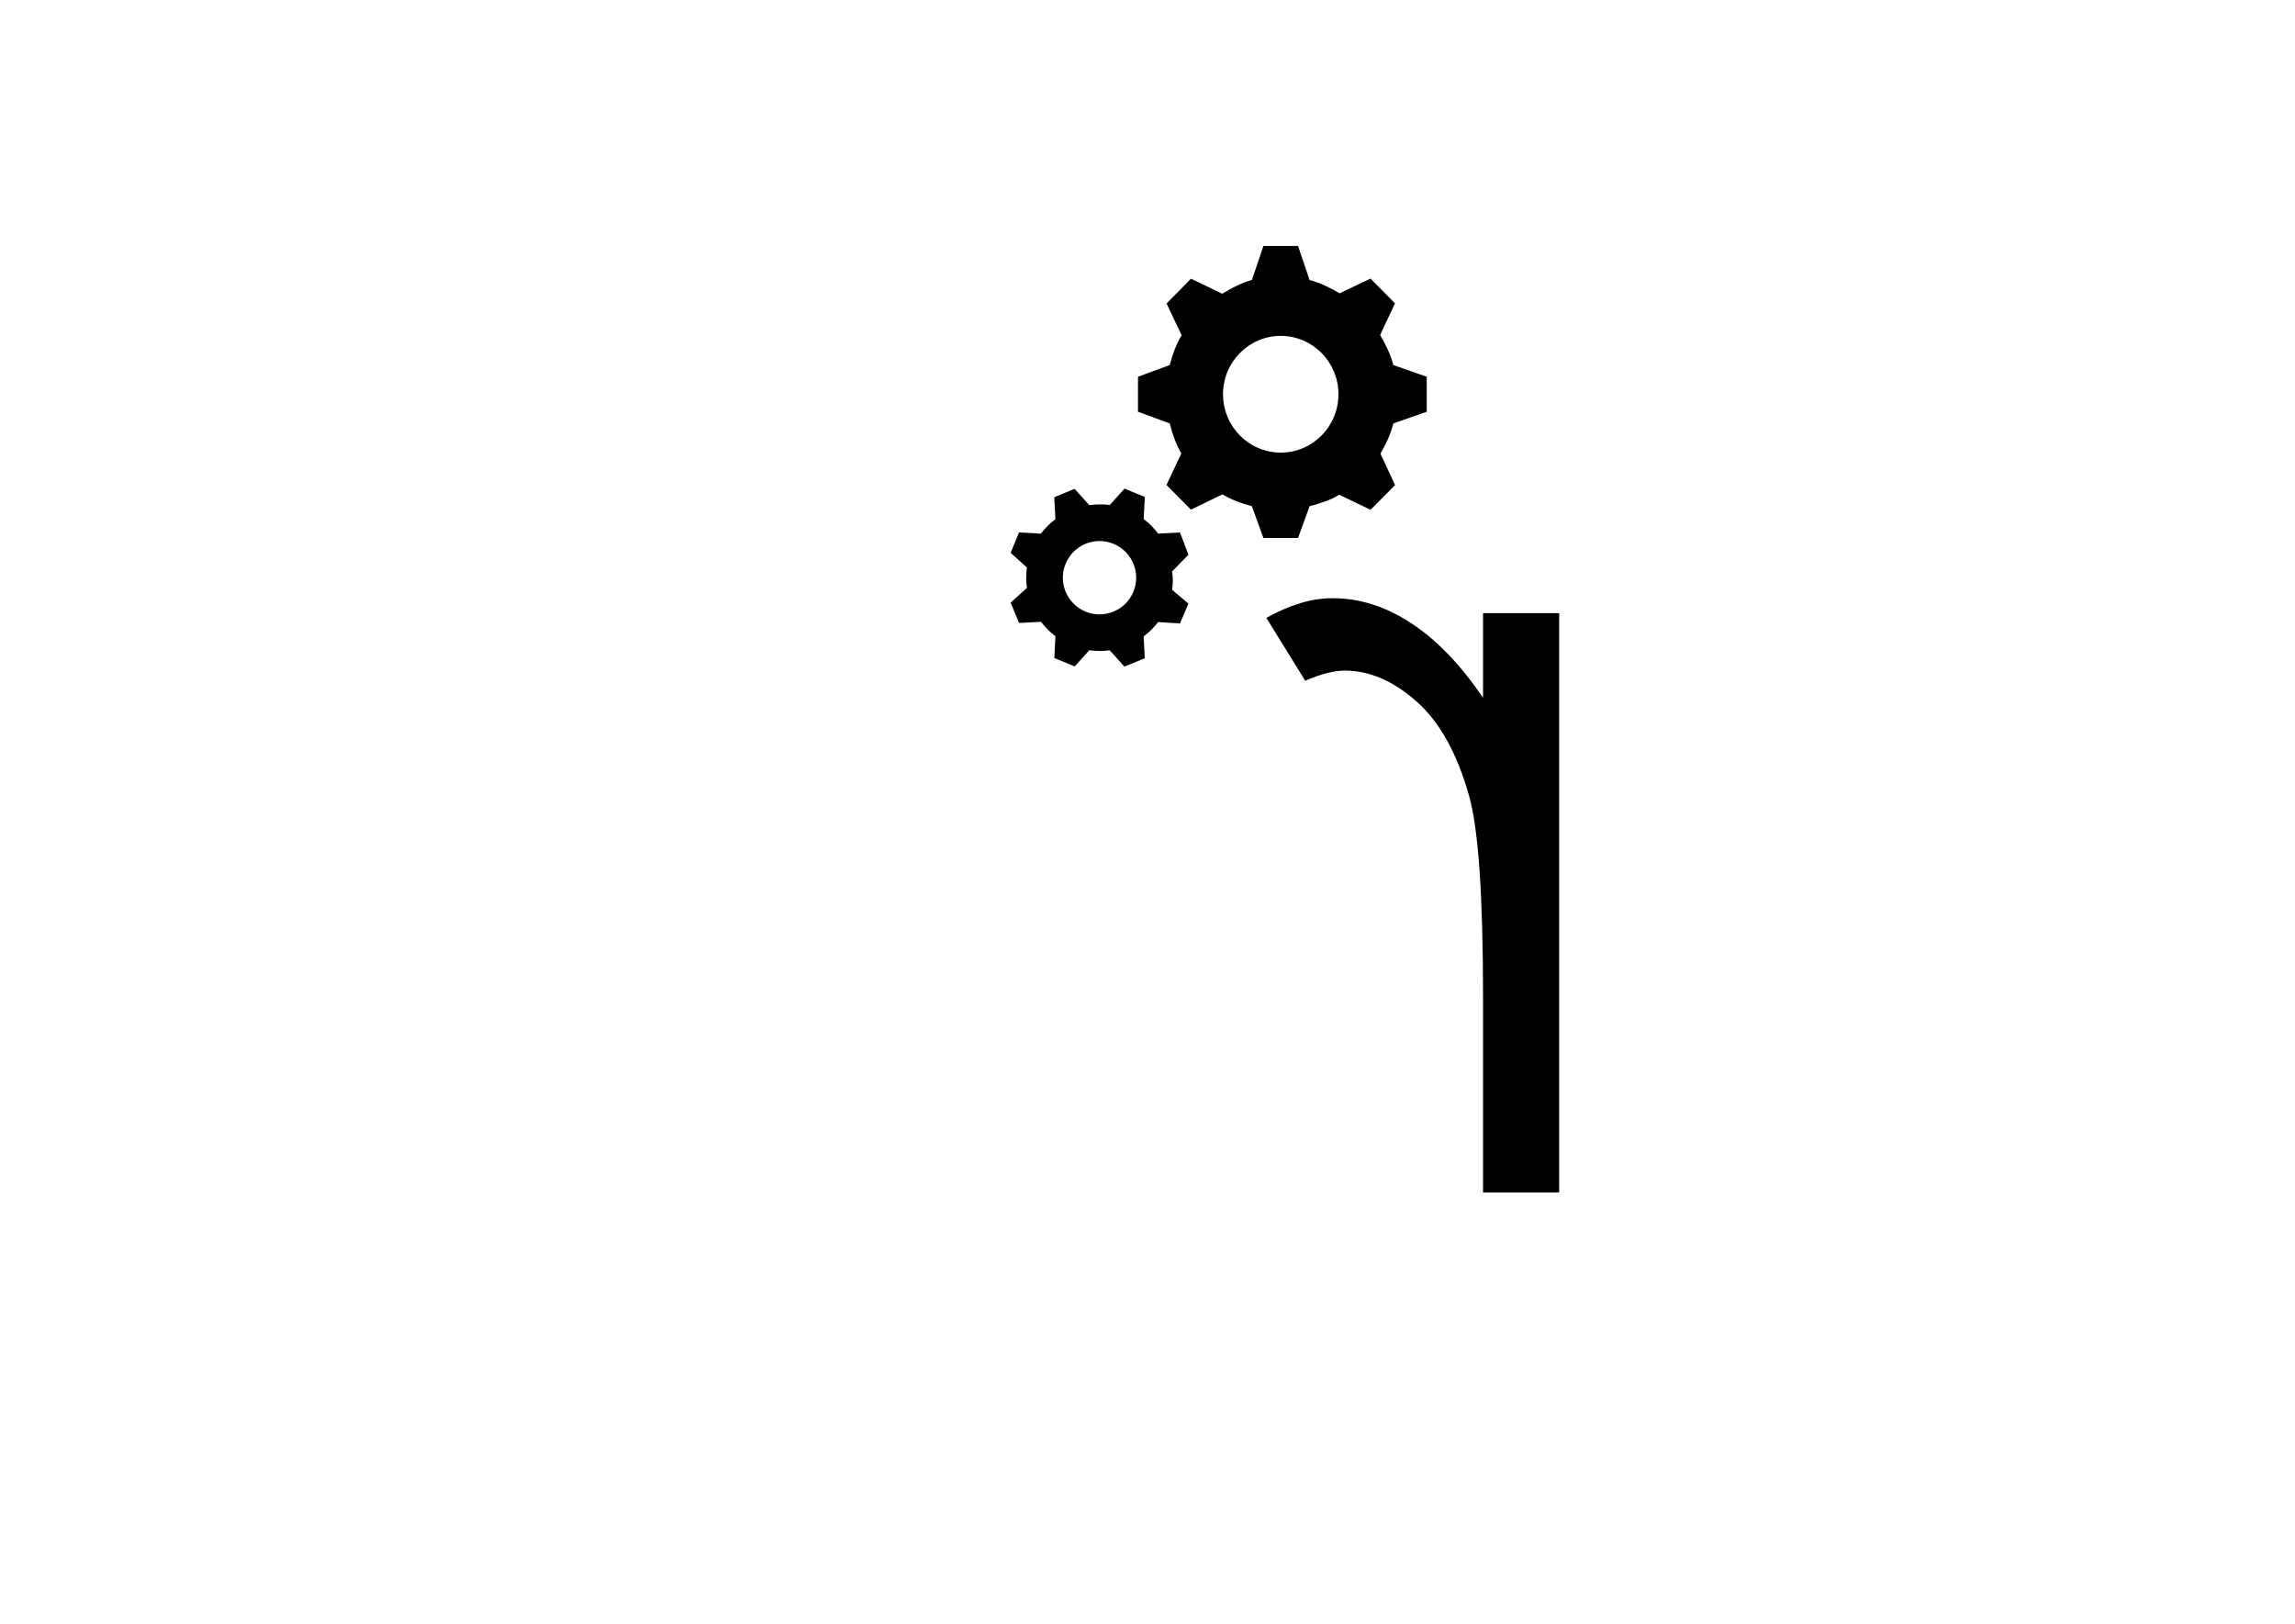
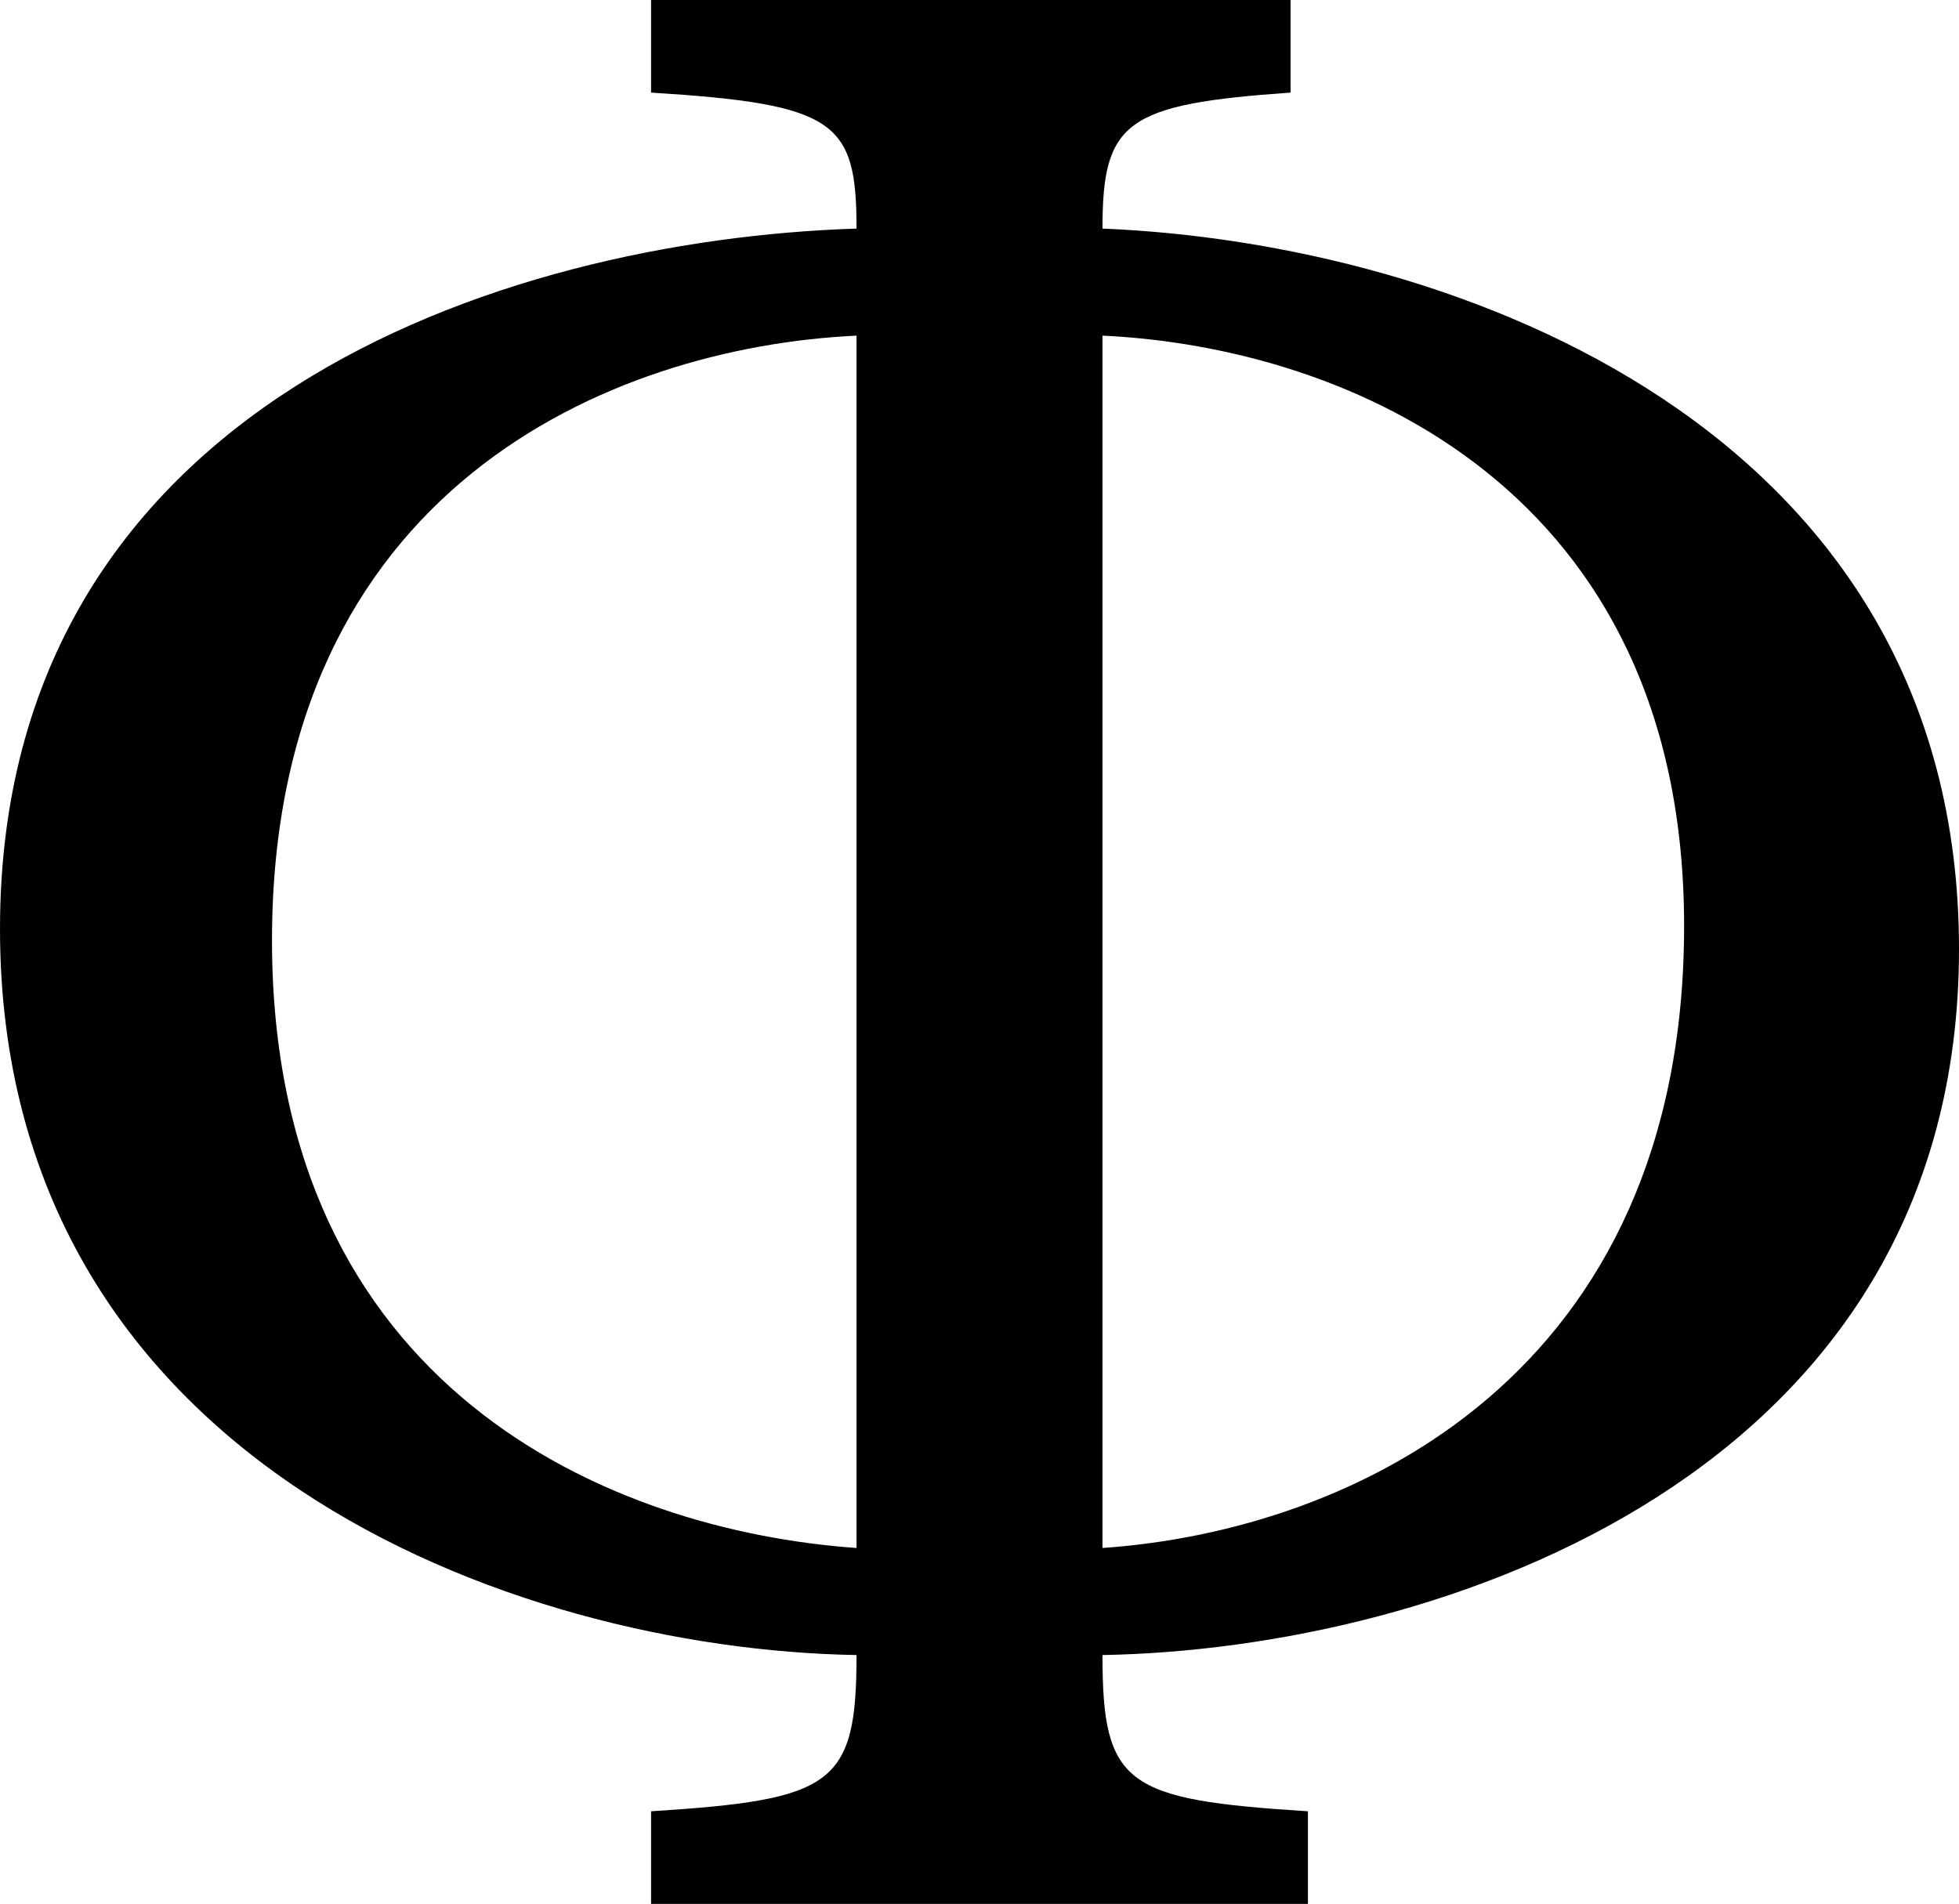
- <svg xmlns="http://www.w3.org/2000/svg" width="100%" height="100%" viewBox="0 0 3508 2481" version="1.1" xml:space="preserve" style="fill-rule:evenodd;clip-rule:evenodd;stroke-linejoin:round;stroke-miterlimit:2;" id="svg17">
-   <defs id="defs21">
-         
-     
-         
-     
-             
-             
-         
-                 
-             </defs>
-   <path d="M 2383.261,937.12 H 2266.887 V 1066.515 Q 2214.804,990.017 2157.024,952.582 2099.244,914.334 2036.581,914.334 q -47.201,0 -100.912,30.111 l 59.408,96.029 q 35.807,-15.462 60.221,-15.462 56.966,0 109.864,47.201 52.897,46.387 80.567,144.857 21.159,75.684 21.159,305.99 v 299.48 h 116.374 z" id="path21" style="font-size:1666.67px;font-family:CenturyGothic, 'Century Gothic', sans-serif" />
-   <path d="m 1984.115,822.272 h -52.933 l -17.642,-48.576 c -16.159,-4.231 -31.42,-9.907 -45.448,-18.295 l -0.062,0.487 -47.619,23.12 -37.424,-37.74 22.658,-48.1 0.067,-0.046 c -8.295,-14.185 -13.56,-29.59 -17.74,-45.933 l -48.514,-17.829 v -53.523 l 48.517,-17.841 c 4.178,-16.343 10.032,-31.769 18.334,-45.954 l -0.367,-0.072 -22.806,-48.146 37.35,-37.843 47.576,22.912 0.058,0.075 c 14.027,-8.394 29.271,-16.712 45.43,-20.936 l 17.633,-52.045 h 52.933 l 17.643,52.046 c 16.165,4.225 31.414,11.642 45.445,20.038 l 0.067,0.373 47.61,-22.684 37.431,37.954 -22.657,48.205 -0.068,0.097 c 8.289,14.188 16.034,29.626 20.219,45.969 l 50.996,17.853 v 53.523 l -50.995,17.844 c -4.185,16.343 -11.277,31.763 -19.572,45.948 l -0.259,0.075 22.5,48.149 -37.508,37.84 -47.662,-22.912 -0.09,-0.069 c -14.03,8.388 -29.289,13.231 -45.45,17.462 z m 61.753,-219.671 c 0,-49.267 -39.487,-89.206 -88.217,-89.206 -48.72,0 -88.222,39.94 -88.222,89.206 0,49.273 39.502,89.206 88.222,89.206 48.73,0 88.217,-39.934 88.217,-89.206 z" style="fill-rule:nonzero;stroke-width:1.489" id="path8" />
-   <path d="m 1642.691,1018.635 -31.069,-12.87 1.667,-33.315 c -8.475,-6.378 -15.882,-13.809 -22.1,-22.095 l -0.071,0.063 -33.46,1.746 -12.881,-31.057 24.878,-22.446 0.051,-0.013 c -1.454,-10.258 -1.536,-20.781 -0.041,-31.27 l -24.903,-22.444 12.87,-31.07 33.463,1.737 c 6.378,-8.484 13.87,-15.854 22.166,-22.072 l -0.035,-0.063 -1.721,-33.458 31.047,-12.843 22.423,24.872 0.035,0.063 c 9.609,-1.204 20.845,-1.704 31.352,-0.219 l 22.499,-25.045 31.075,12.865 -1.788,33.618 c 8.471,6.37 15.831,13.952 22.043,22.224 l 0.041,0.021 33.45,-1.696 12.87,34.036 -24.885,25.422 h -0.054 c 1.204,6.587 1.54,17.815 0.066,28.314 l 24.89,20.962 -12.867,30.334 -33.47,-2.118 c -6.381,8.471 -13.873,15.679 -22.159,21.898 l 0.018,-0.038 1.724,33.409 -31.065,12.848 -22.436,-24.901 -0.031,-0.054 c -10.246,1.444 -20.717,1.403 -31.212,-0.082 z m 89.753,-114.167 c 11.841,-28.587 -1.734,-61.377 -30.336,-73.22 -28.595,-11.85 -61.38,1.724 -73.225,30.326 -11.844,28.607 1.734,61.383 30.329,73.235 28.607,11.836 61.385,-1.746 73.232,-30.341 z" style="fill-rule:nonzero;stroke-width:1.647" id="path12" />
+ <svg xmlns="http://www.w3.org/2000/svg" version="1.1" id="Layer_1" width="135.4" height="131.601" viewBox="0 0 135.4 131.601" overflow="visible" enable-background="new 0 0 135.4 131.601" xml:space="preserve">
+   <defs id="defs9">
+ 	
+ </defs>
+   <path d="m 45,6.4 c 12.8,0.8 14.2,2 14.2,9.4 C 34.6,16.6 0,28 0,64.2 0,101 35.4,114 59.2,114.4 c 0,9 -1.6,10 -14.2,10.8 v 6.4 h 45.4 v -6.4 C 77.8,124.4 76.2,123.4 76.2,114.4 99.4,114 135.4,102 135.4,65.6 c 0,-36 -34.8,-48.8 -59.2,-49.8 0,-7.4 1.6,-8.6 13,-9.4 V 0 H 45 Z m 31.2,16.8 c 17,0.8 40.2,10.6 40.2,40.8 0,31 -22.8,41.8 -40.2,43 z M 59.2,107 C 42.2,105.8 18.8,96 18.8,65 18.8,33.8 42.2,24 59.2,23.2 Z" id="path2" />
</svg>
